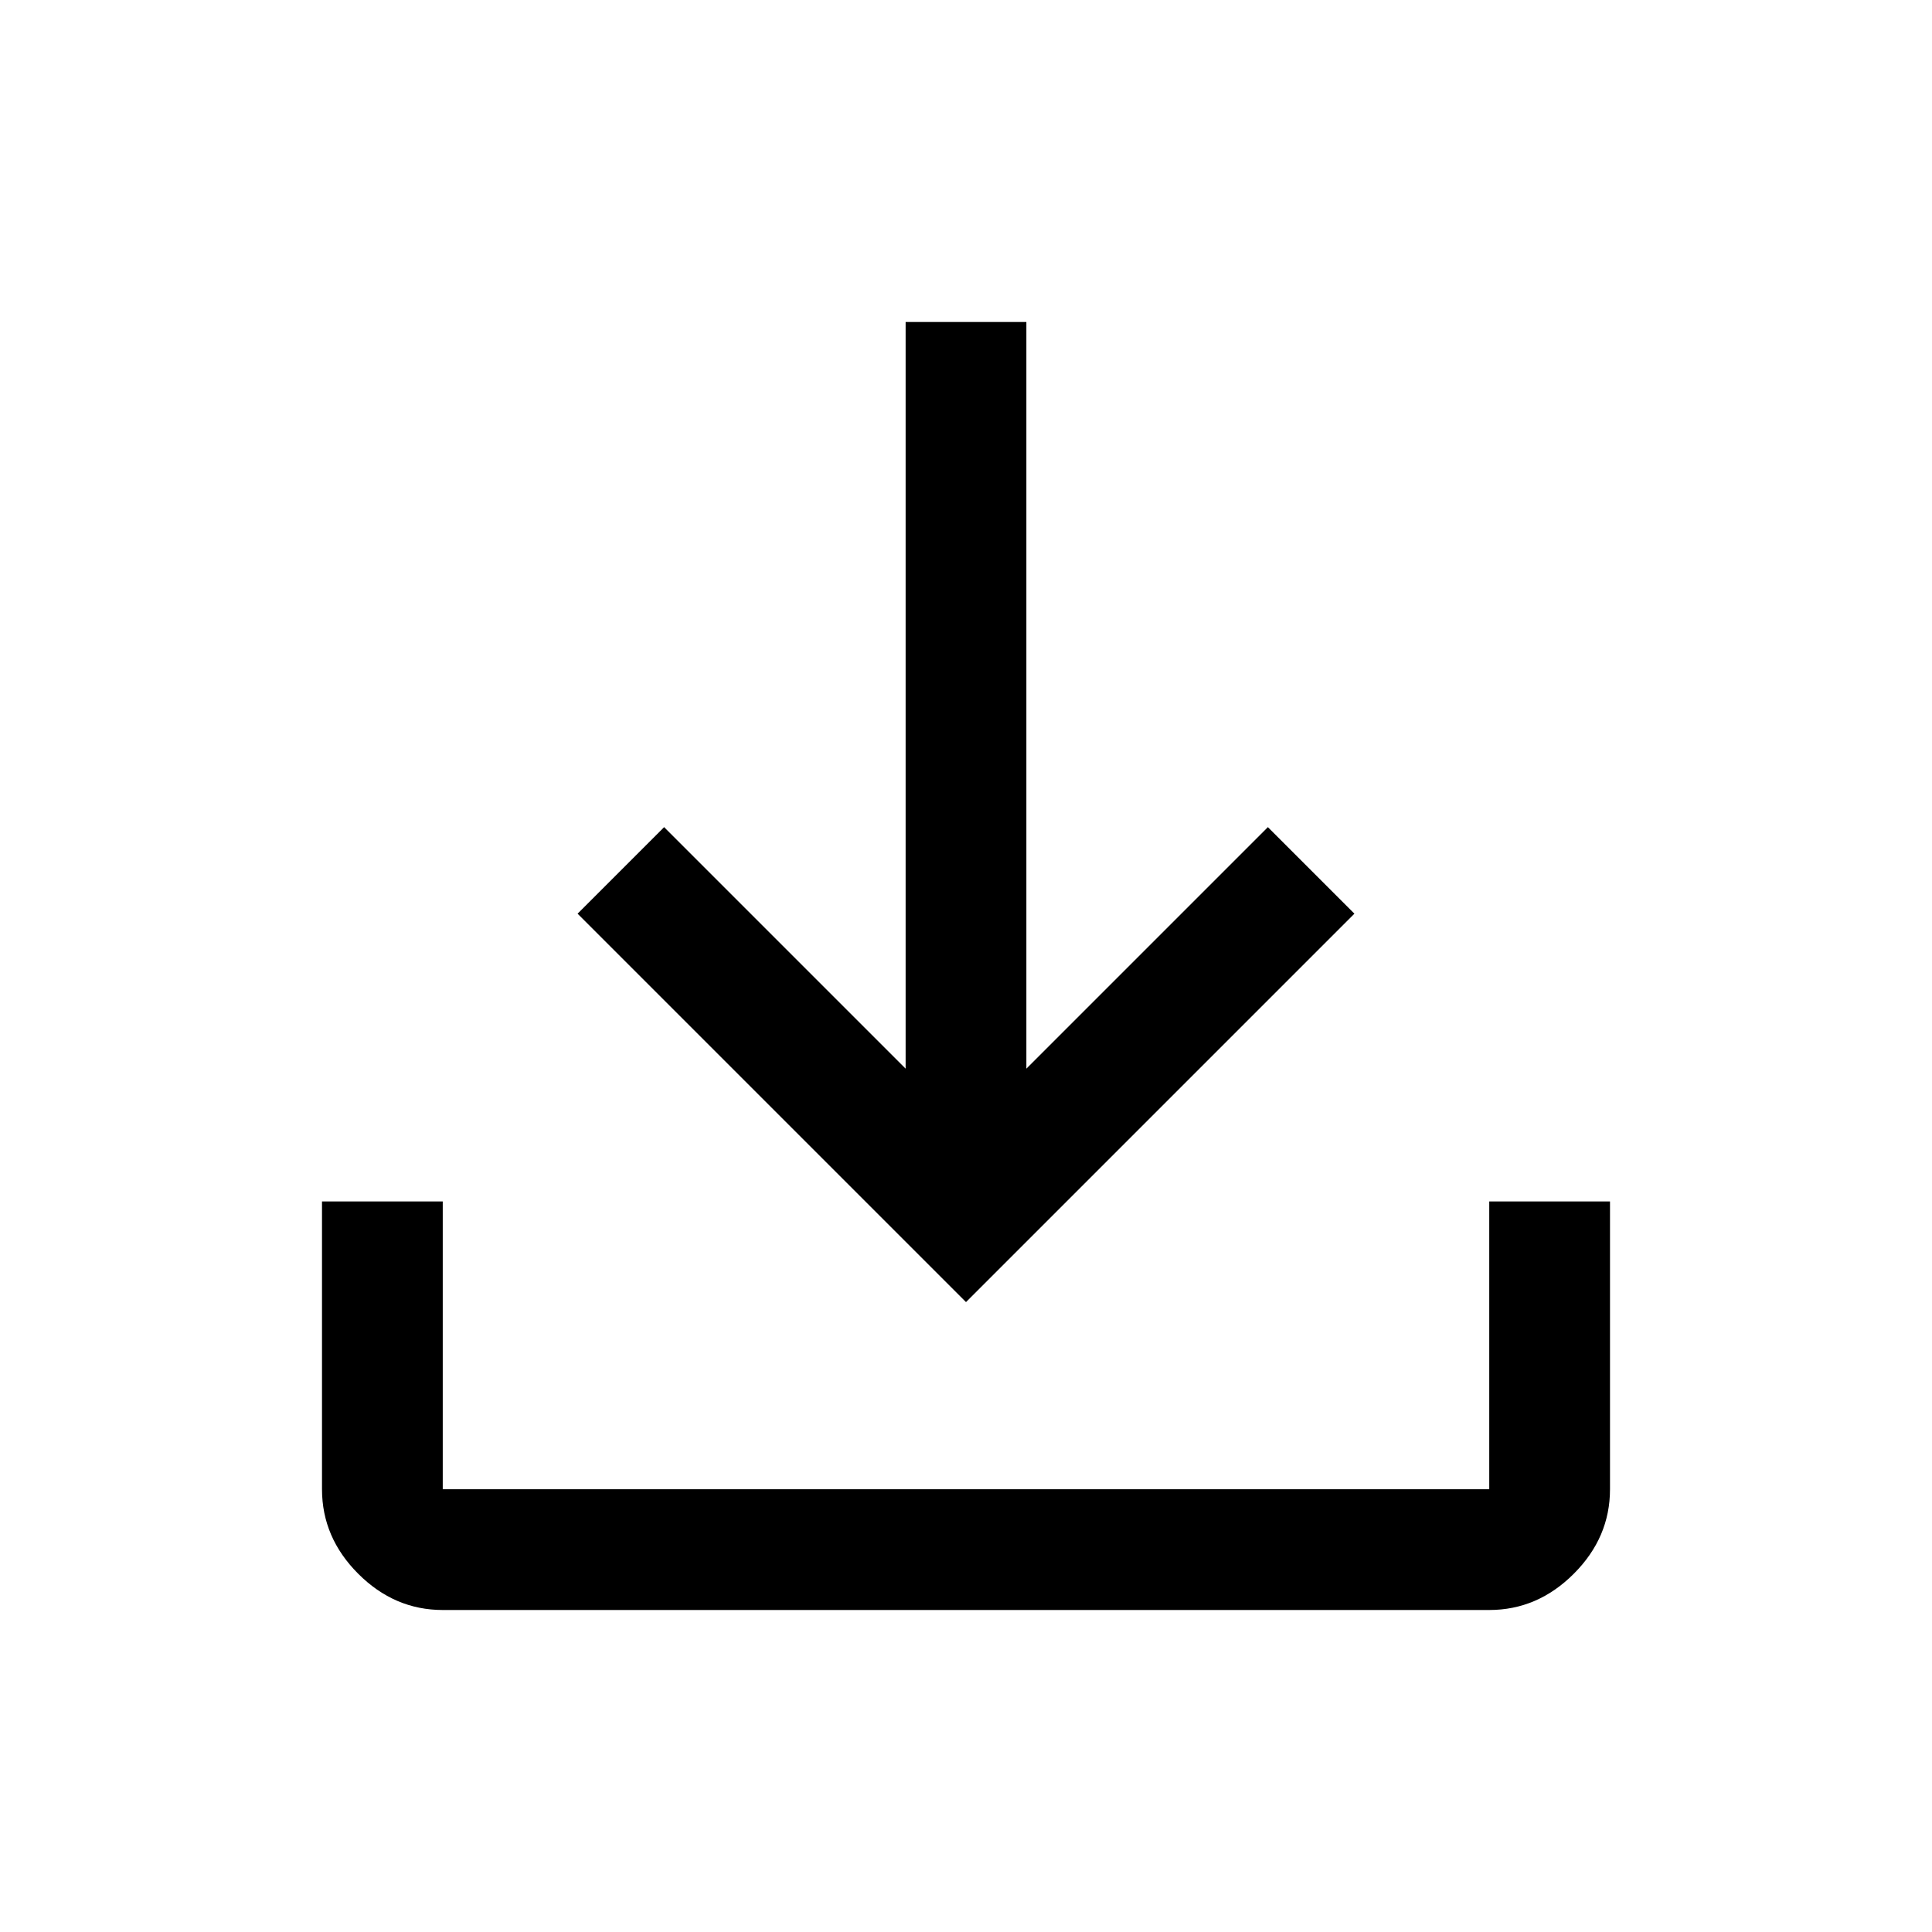
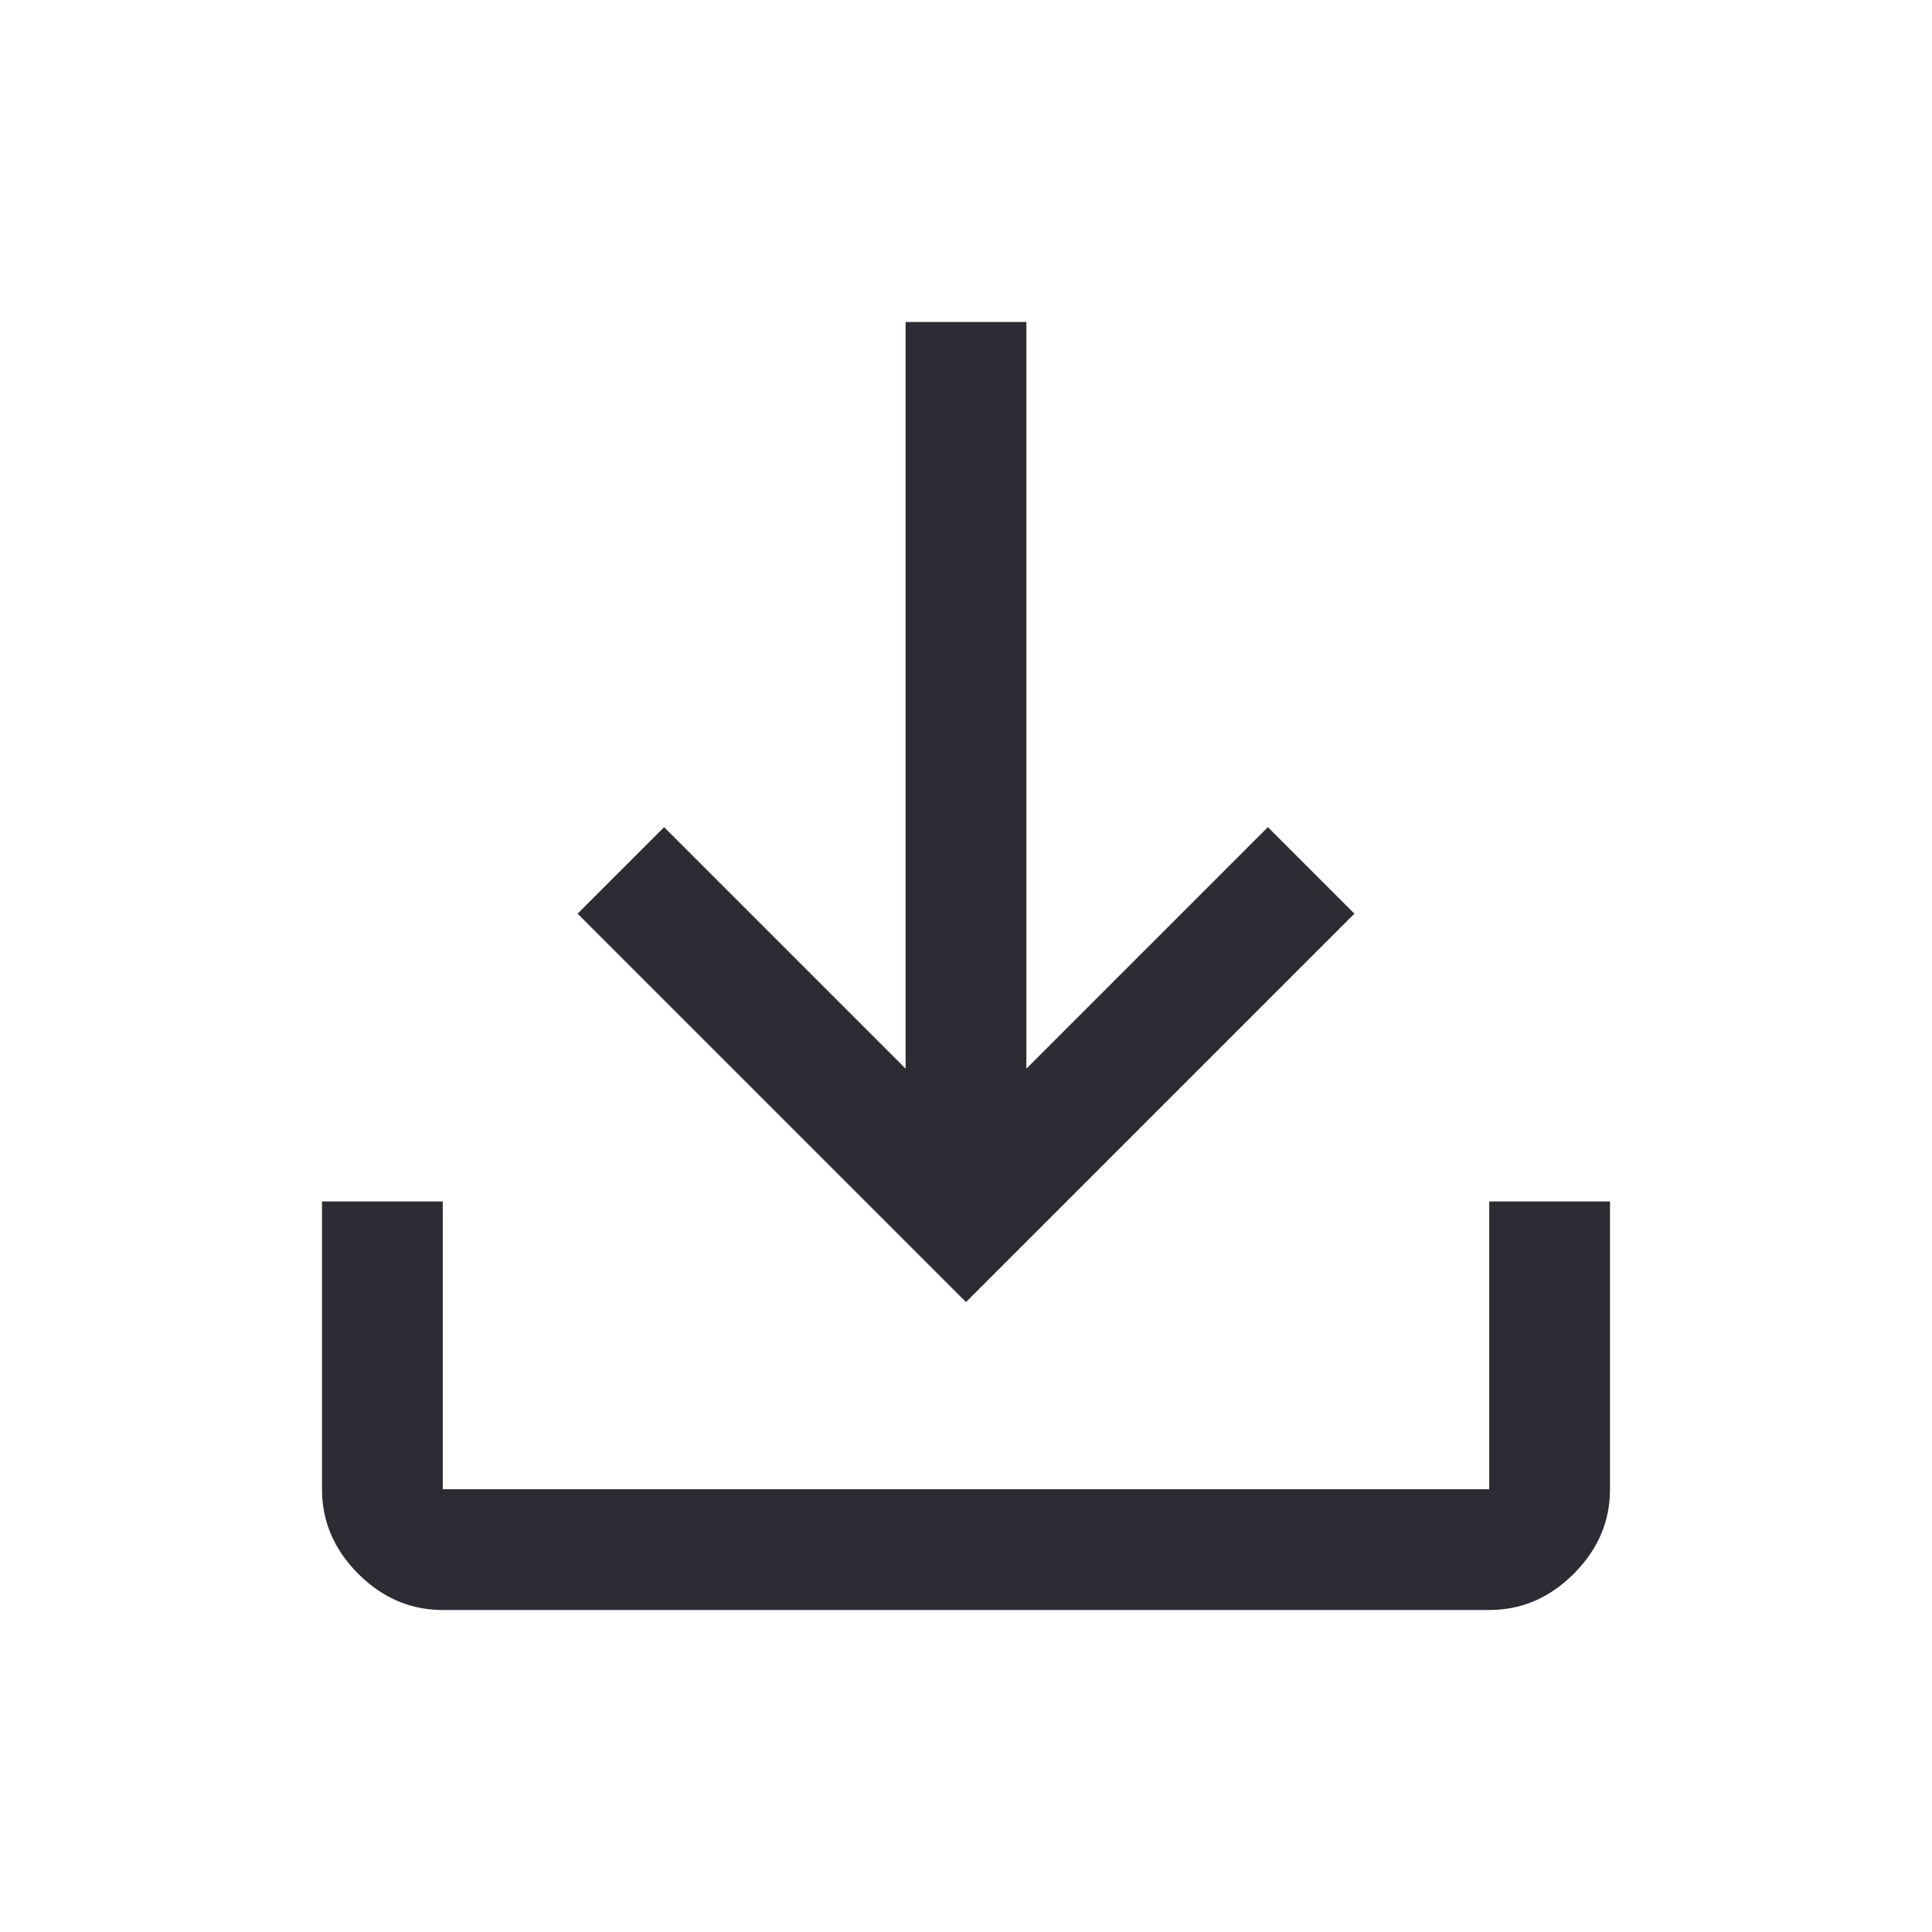
- <svg xmlns="http://www.w3.org/2000/svg" width="24" height="24" viewBox="0 0 24 24" fill="none">
-   <path d="M5.5 20C5.1 20 4.75 19.85 4.45 19.55C4.15 19.25 4 18.9 4 18.5V14.925H5.5V18.5H18.5V14.925H20V18.5C20 18.9 19.85 19.25 19.55 19.55C19.25 19.85 18.9 20 18.5 20H5.5ZM12 16.175L7.175 11.35L8.25 10.275L11.25 13.275V4H12.75V13.275L15.75 10.275L16.825 11.35L12 16.175Z" fill="black" />
+ <svg xmlns="http://www.w3.org/2000/svg" width="48" height="48" viewBox="0 0 48 48" fill="none">
+   <path d="M11 40C10.2 40 9.5 39.7 8.9 39.1C8.3 38.5 8 37.8 8 37V29.85H11V37H37V29.85H40V37C40 37.8 39.7 38.5 39.1 39.1C38.5 39.7 37.8 40 37 40H11ZM24 32.35L14.35 22.7L16.5 20.55L22.5 26.55V8H25.5V26.55L31.5 20.55L33.65 22.7L24 32.35Z" fill="#2B2C34" />
</svg>
